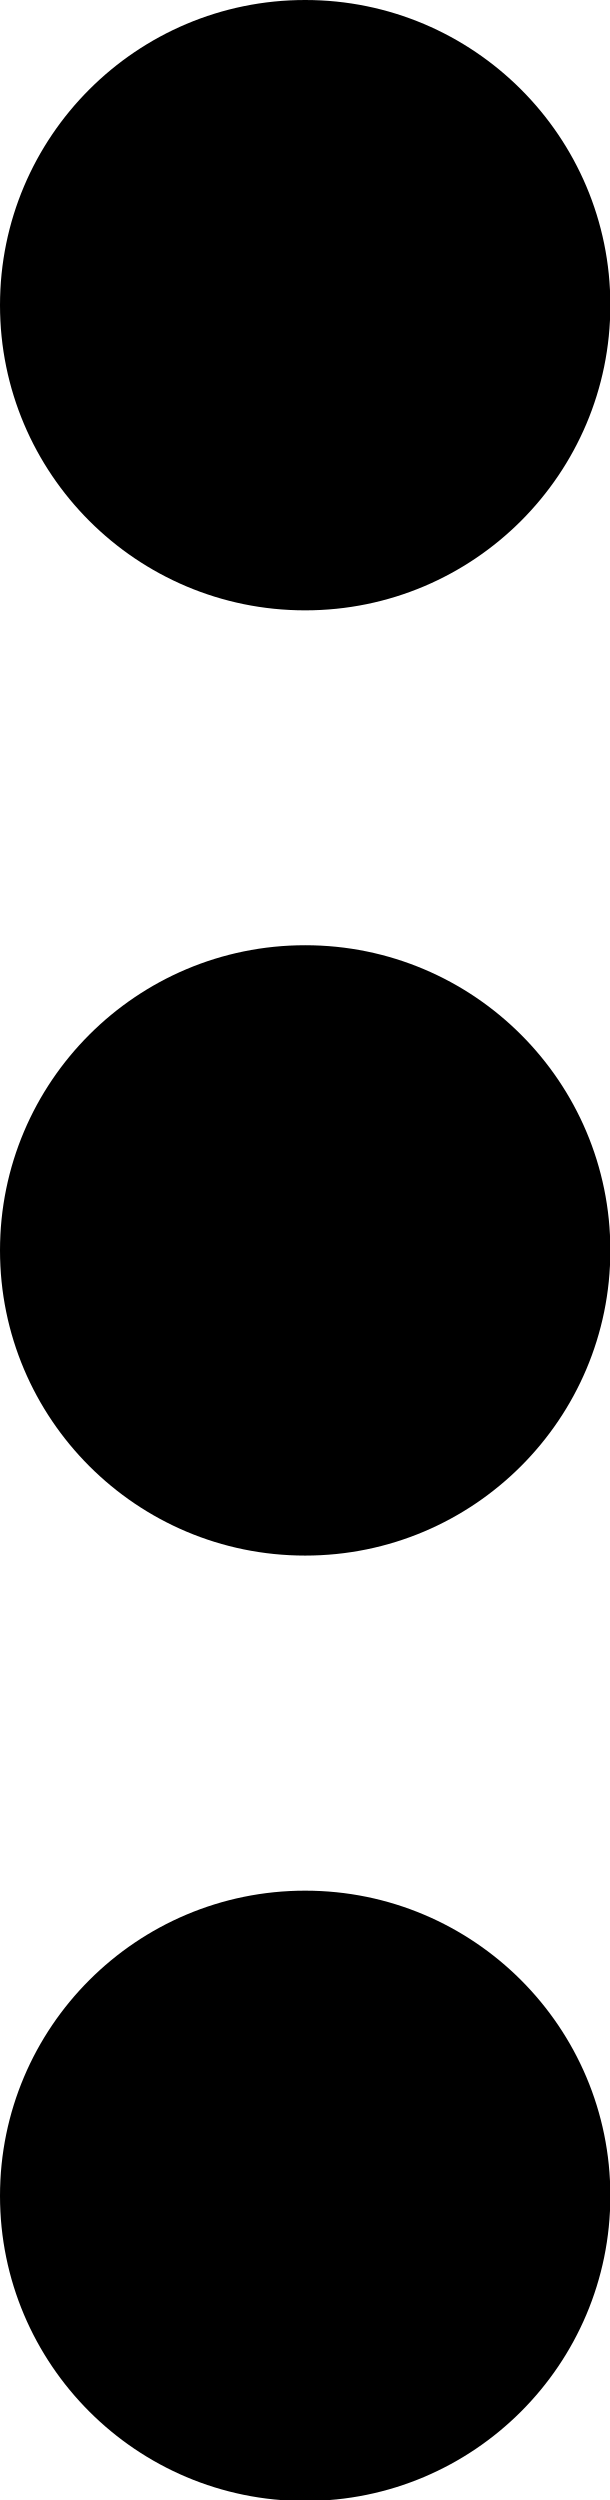
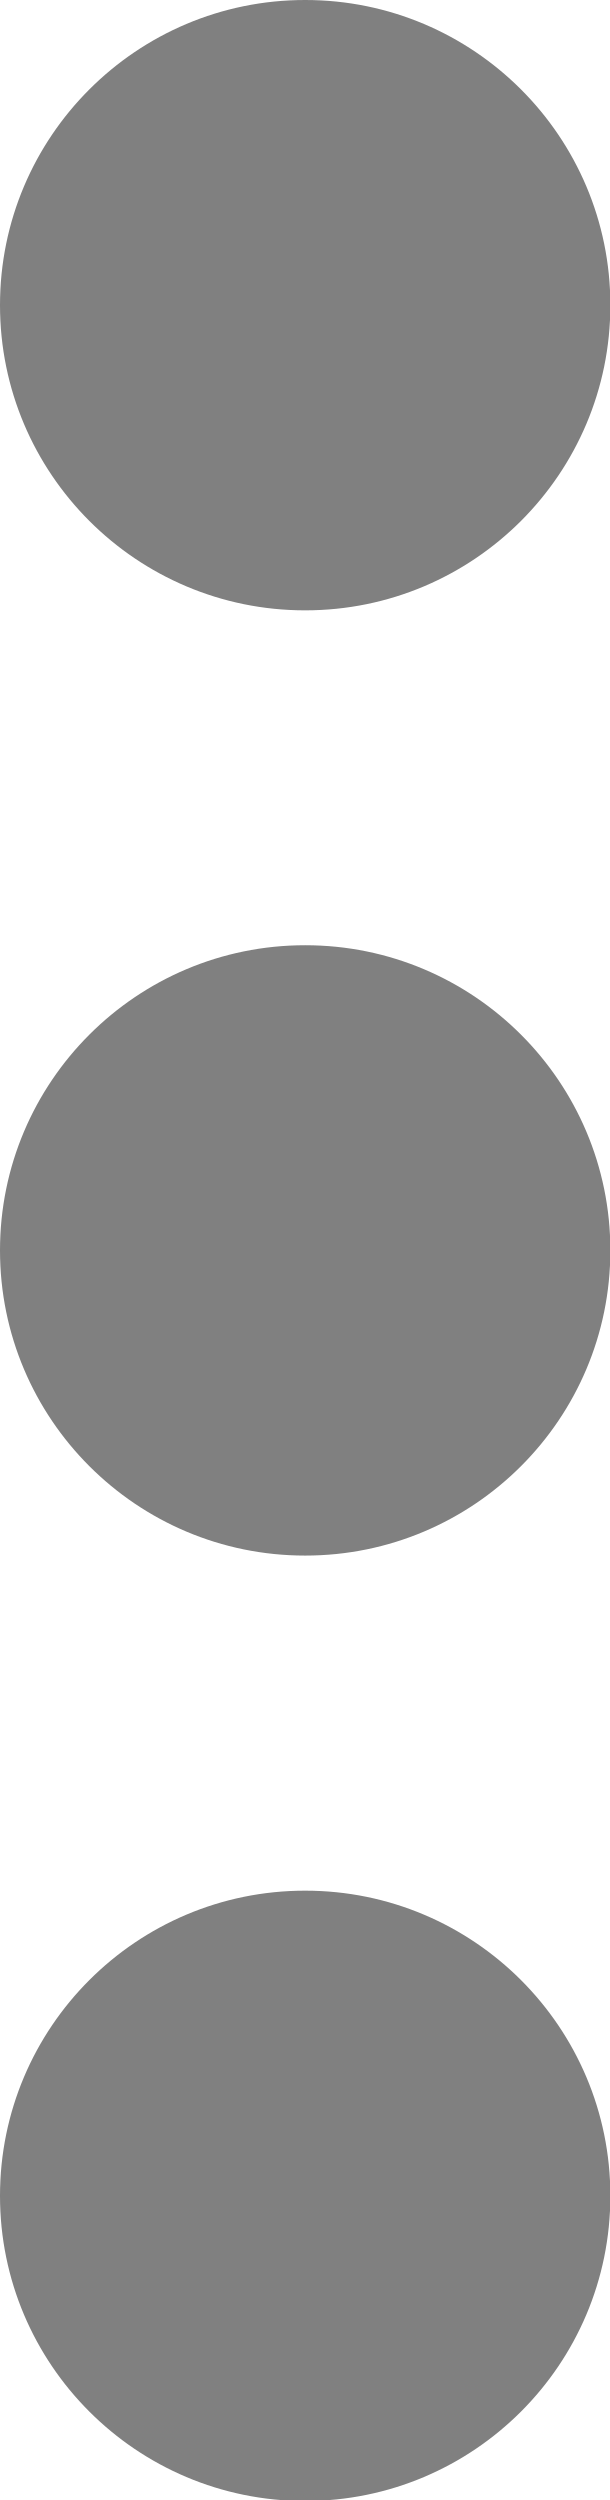
<svg xmlns="http://www.w3.org/2000/svg" id="Layer_1" data-name="Layer 1" viewBox="0 0 29.96 122.88">
  <defs>
    <style>.cls-1{fill-rule:evenodd;}</style>
  </defs>
-   <path class="cls-1" d="M15,0A15,15,0,1,1,0,15,15,15,0,0,1,15,0Zm0,92.93a15,15,0,1,1-15,15,15,15,0,0,1,15-15Zm0-46.47a15,15,0,1,1-15,15,15,15,0,0,1,15-15Z" />
+   <path class="cls-1" d="M15,0A15,15,0,1,1,0,15,15,15,0,0,1,15,0Zm0,92.93a15,15,0,1,1-15,15,15,15,0,0,1,15-15Zm0-46.47a15,15,0,1,1-15,15,15,15,0,0,1,15-15Z" fill="#808080" />
</svg>
